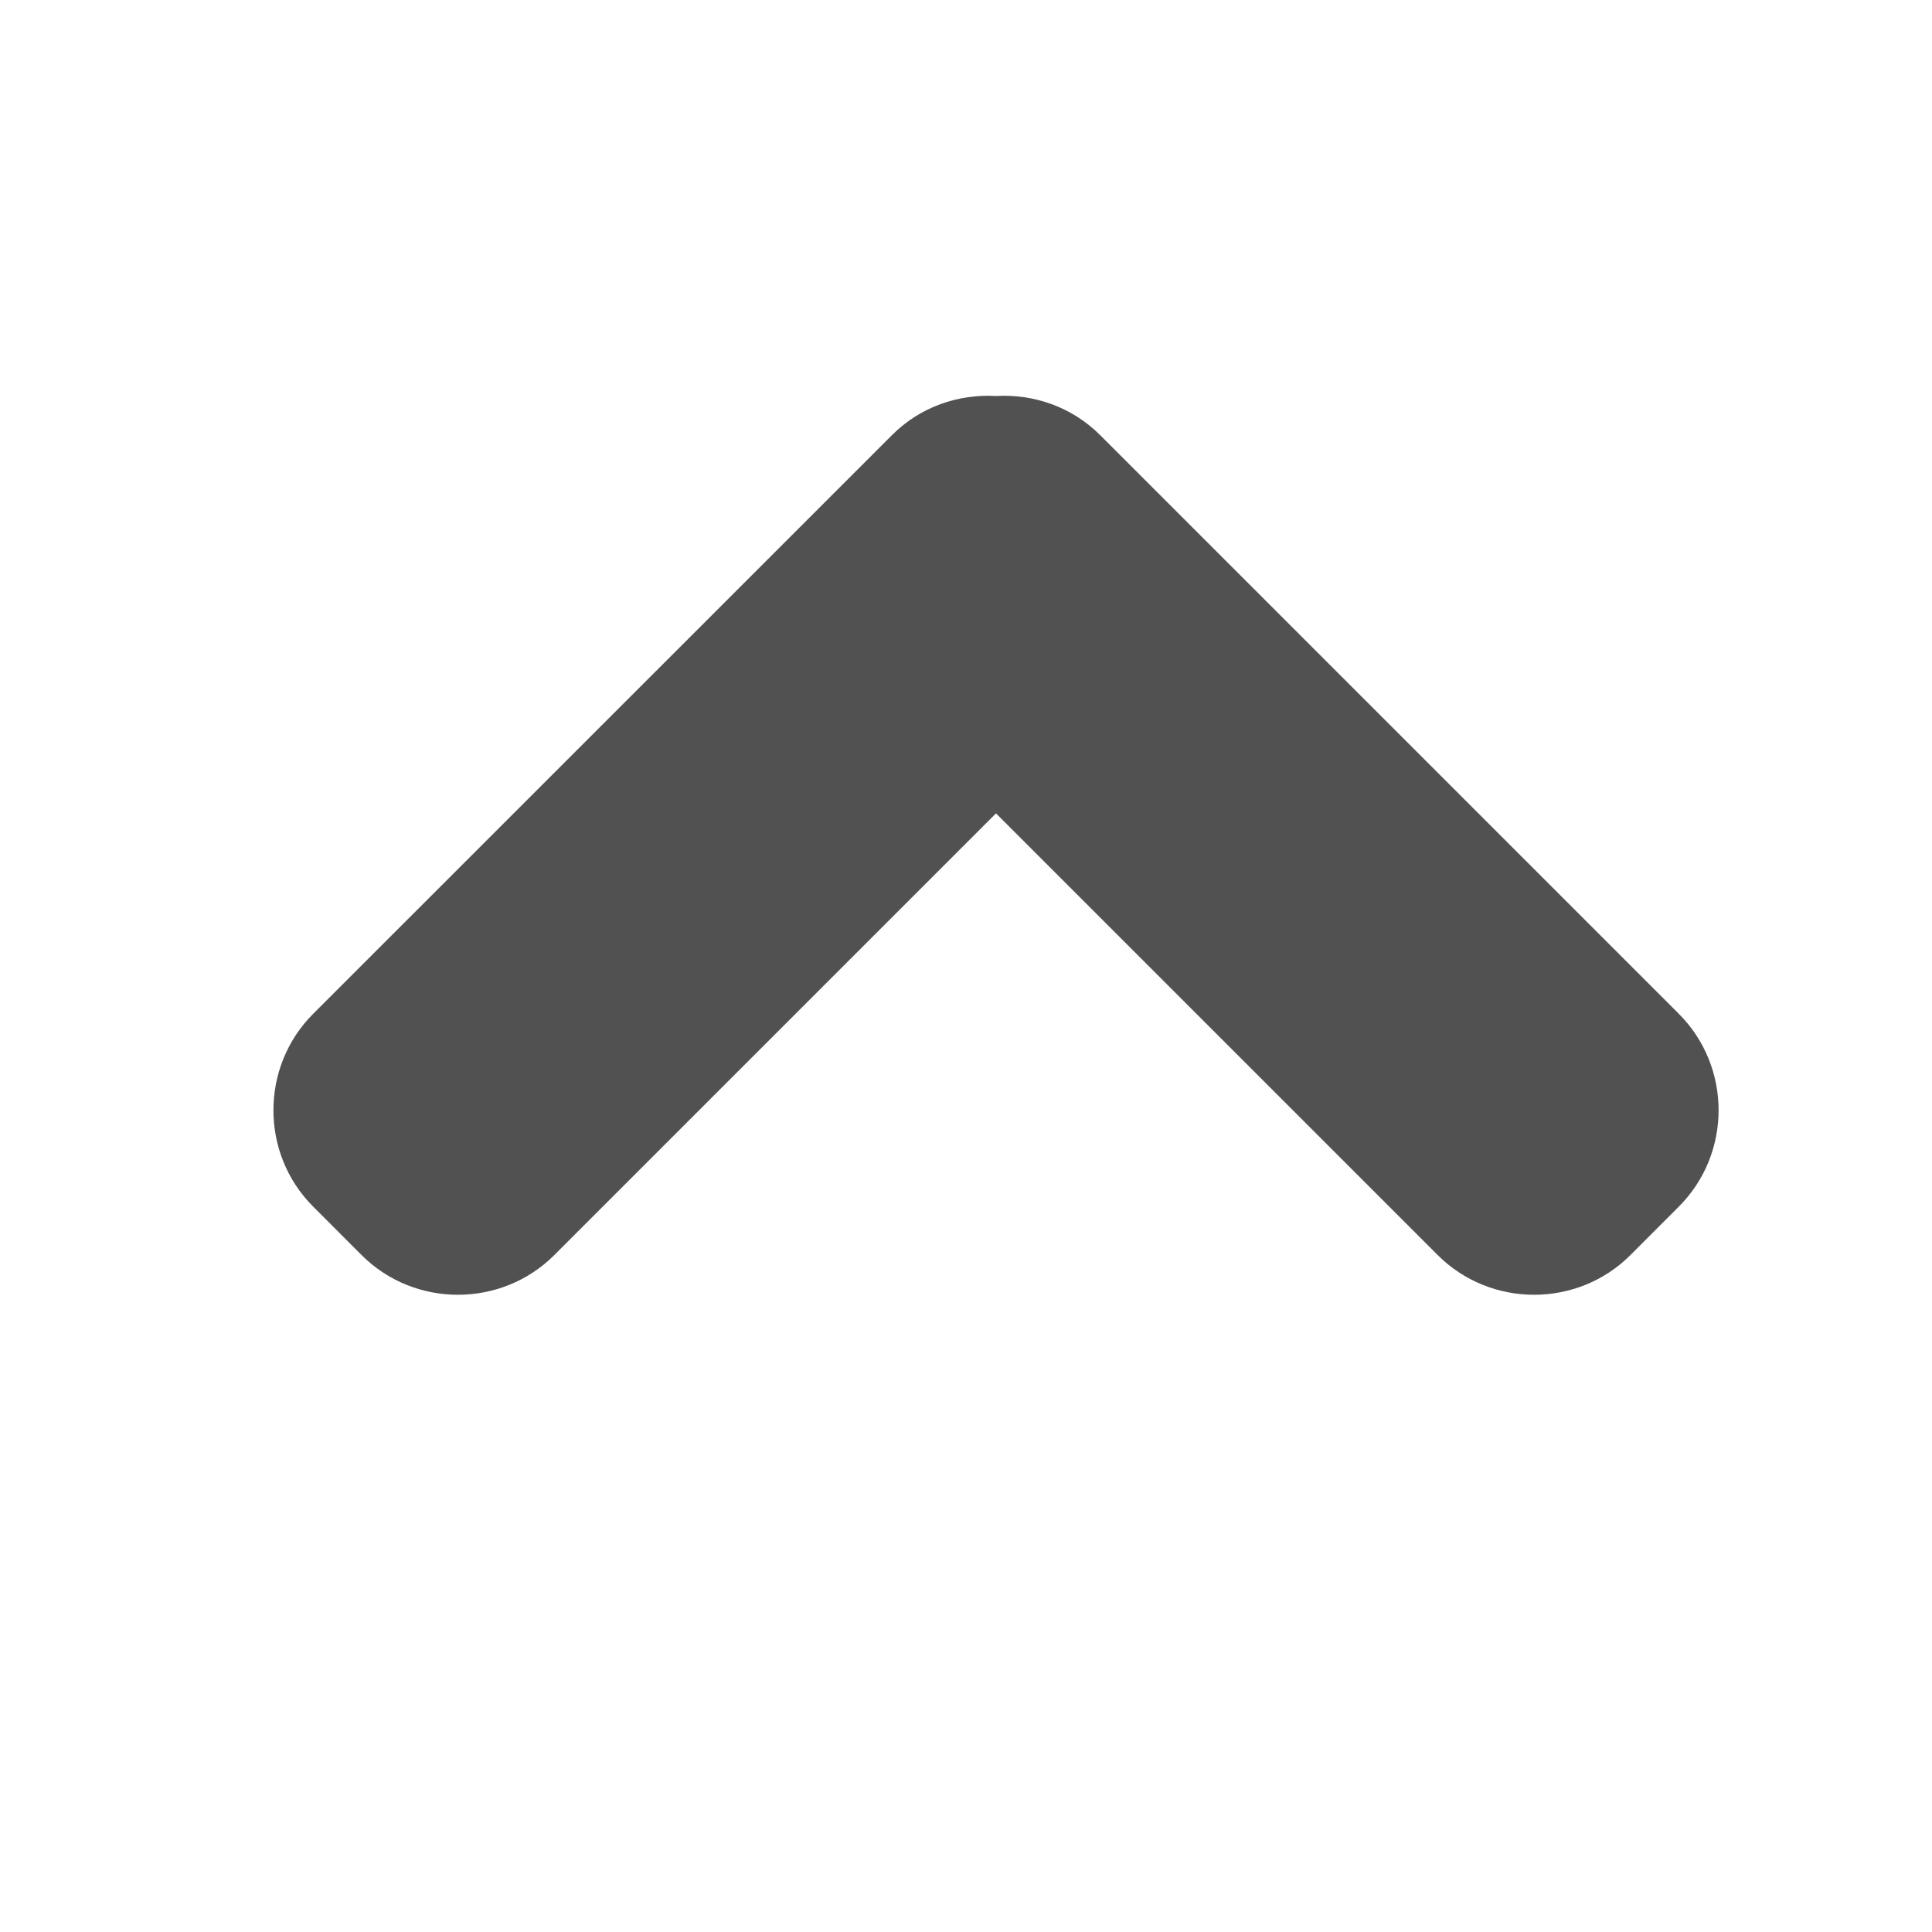
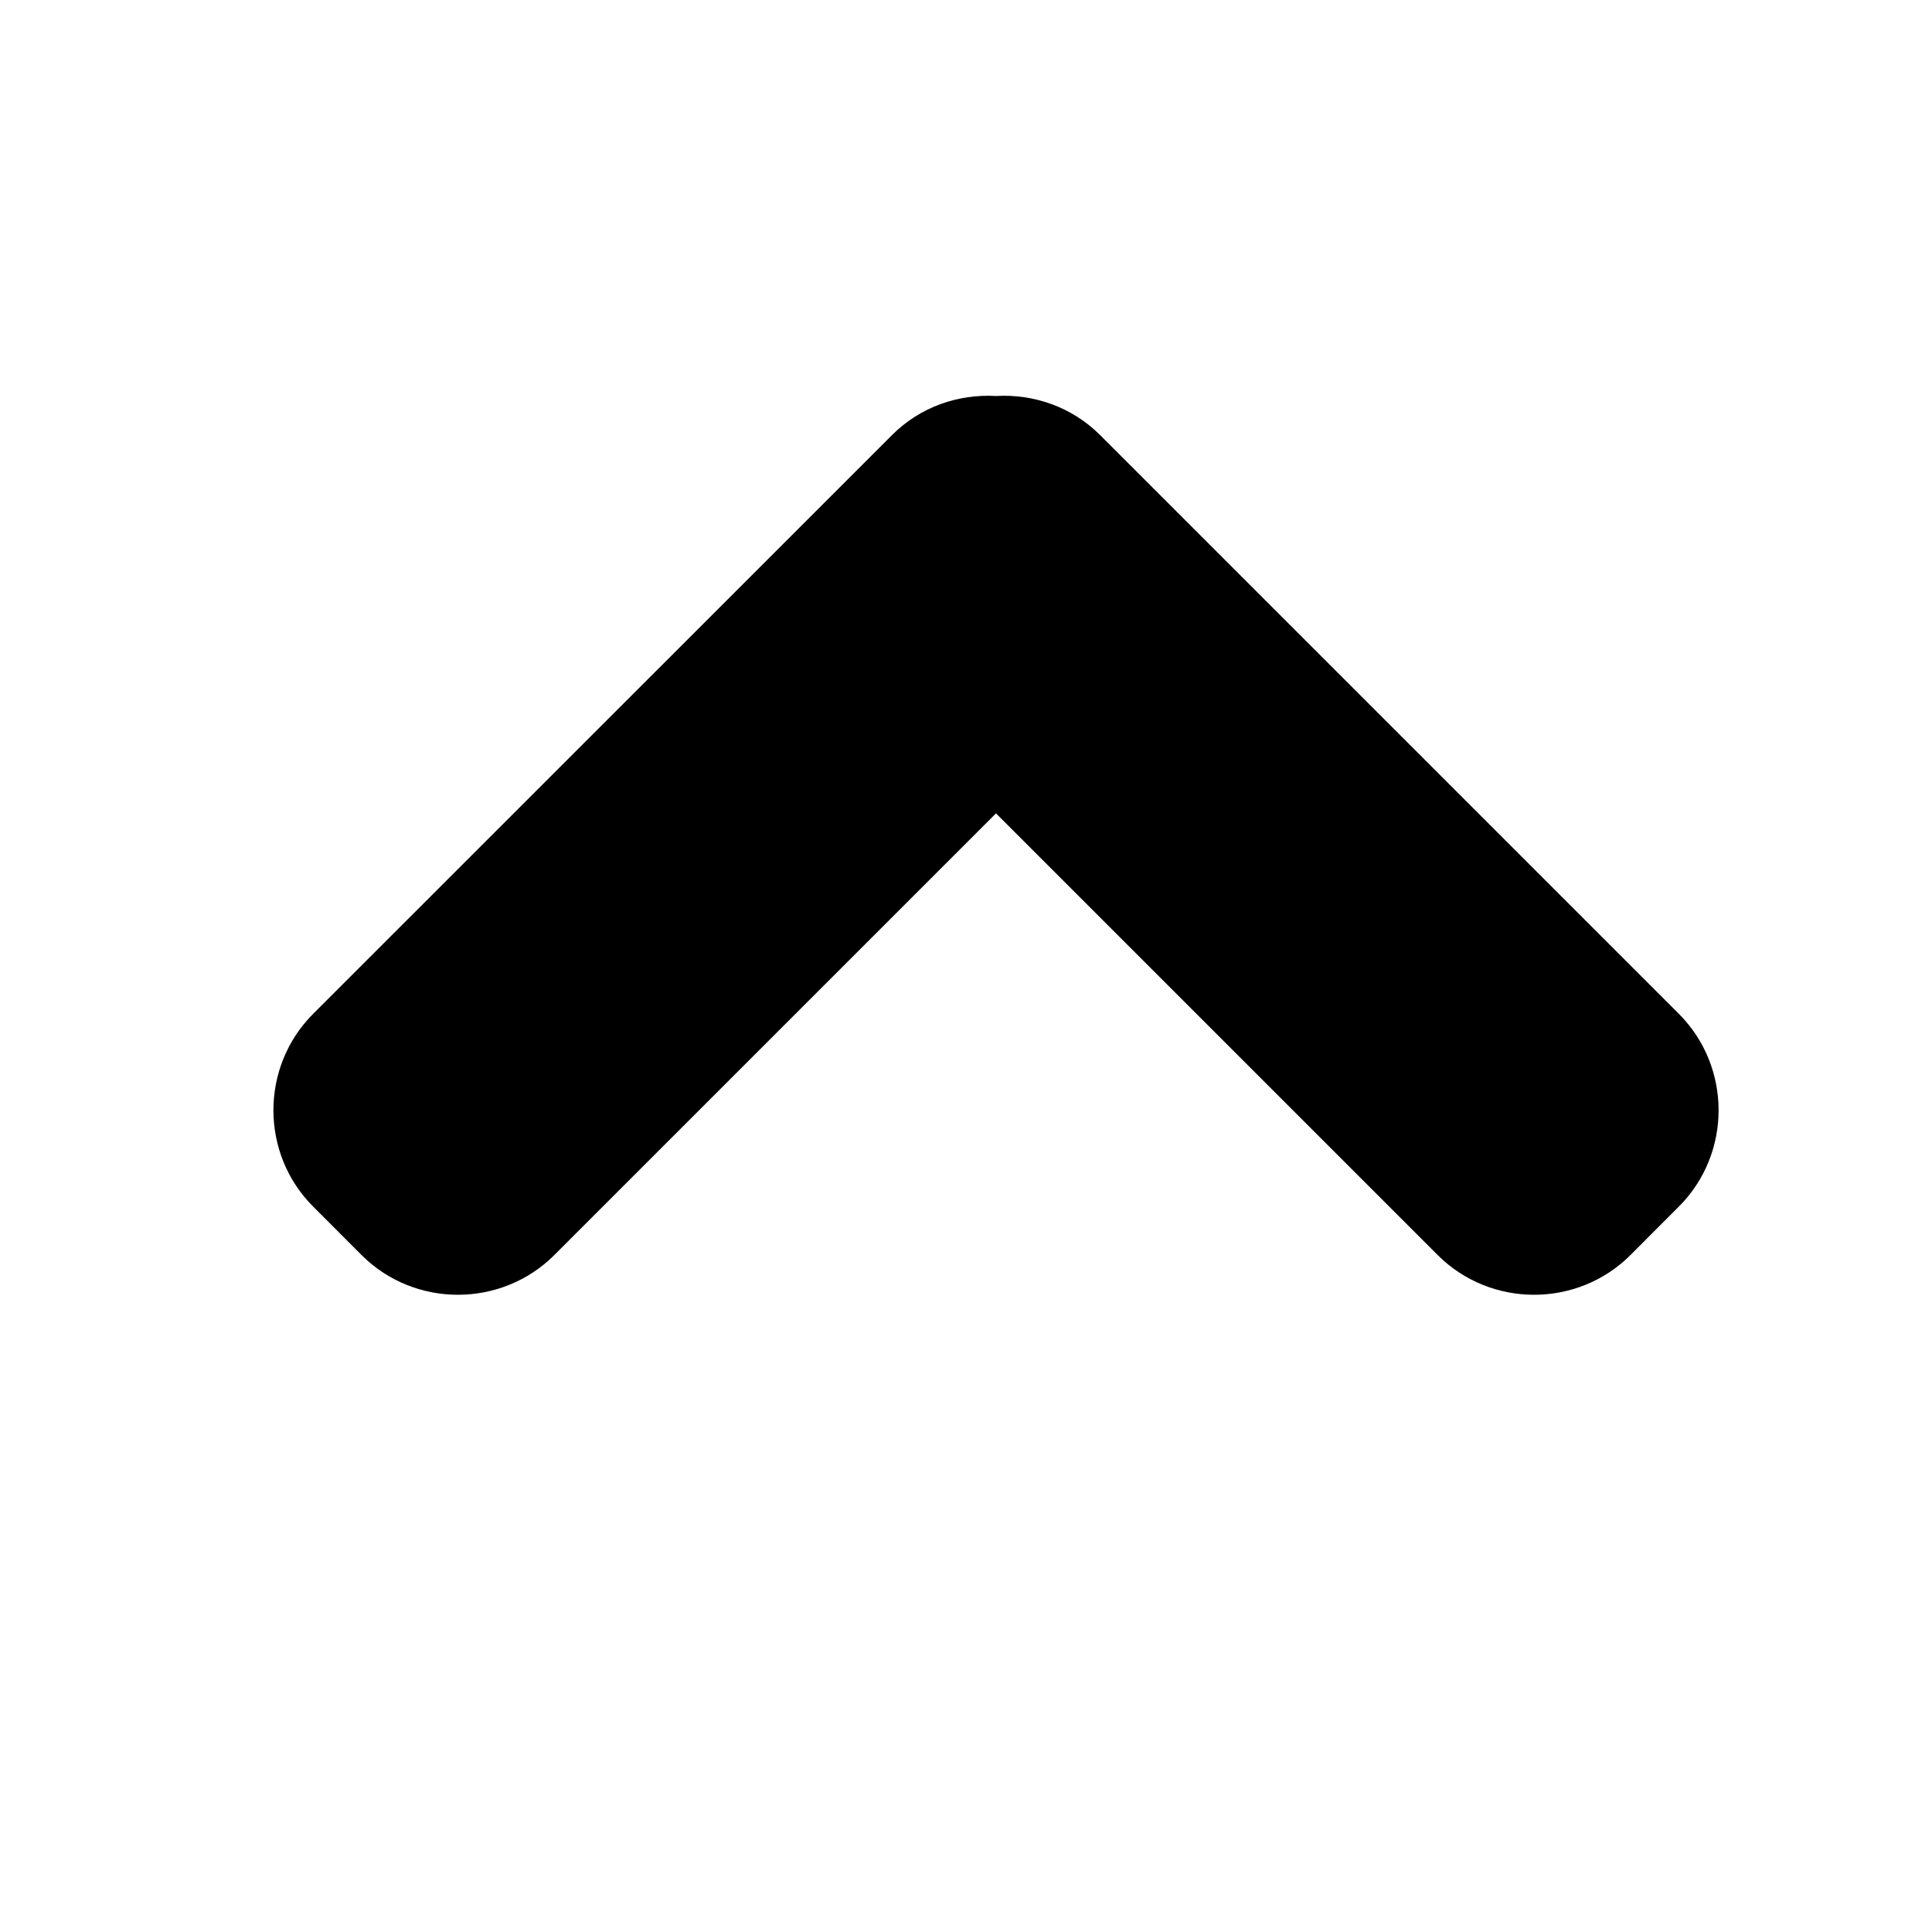
<svg xmlns="http://www.w3.org/2000/svg" enable-background="new 0 0 32 32" height="32px" id="Layer_1" version="1.1" viewBox="0 0 32 32" width="32px" xml:space="preserve">
-   <path d="M18.221,7.206l9.585,9.585c0.879,0.879,0.879,2.317,0,3.195l-0.8,0.801c-0.877,0.878-2.316,0.878-3.194,0  l-7.315-7.315l-7.315,7.315c-0.878,0.878-2.317,0.878-3.194,0l-0.8-0.801c-0.879-0.878-0.879-2.316,0-3.195l9.587-9.585  c0.471-0.472,1.103-0.682,1.723-0.647C17.115,6.524,17.748,6.734,18.221,7.206z" fill="#515151" />
+   <path d="M18.221,7.206l9.585,9.585c0.879,0.879,0.879,2.317,0,3.195l-0.8,0.801c-0.877,0.878-2.316,0.878-3.194,0  l-7.315-7.315l-7.315,7.315c-0.878,0.878-2.317,0.878-3.194,0l-0.8-0.801c-0.879-0.878-0.879-2.316,0-3.195l9.587-9.585  c0.471-0.472,1.103-0.682,1.723-0.647C17.115,6.524,17.748,6.734,18.221,7.206z" fill="currentColor" />
</svg>
